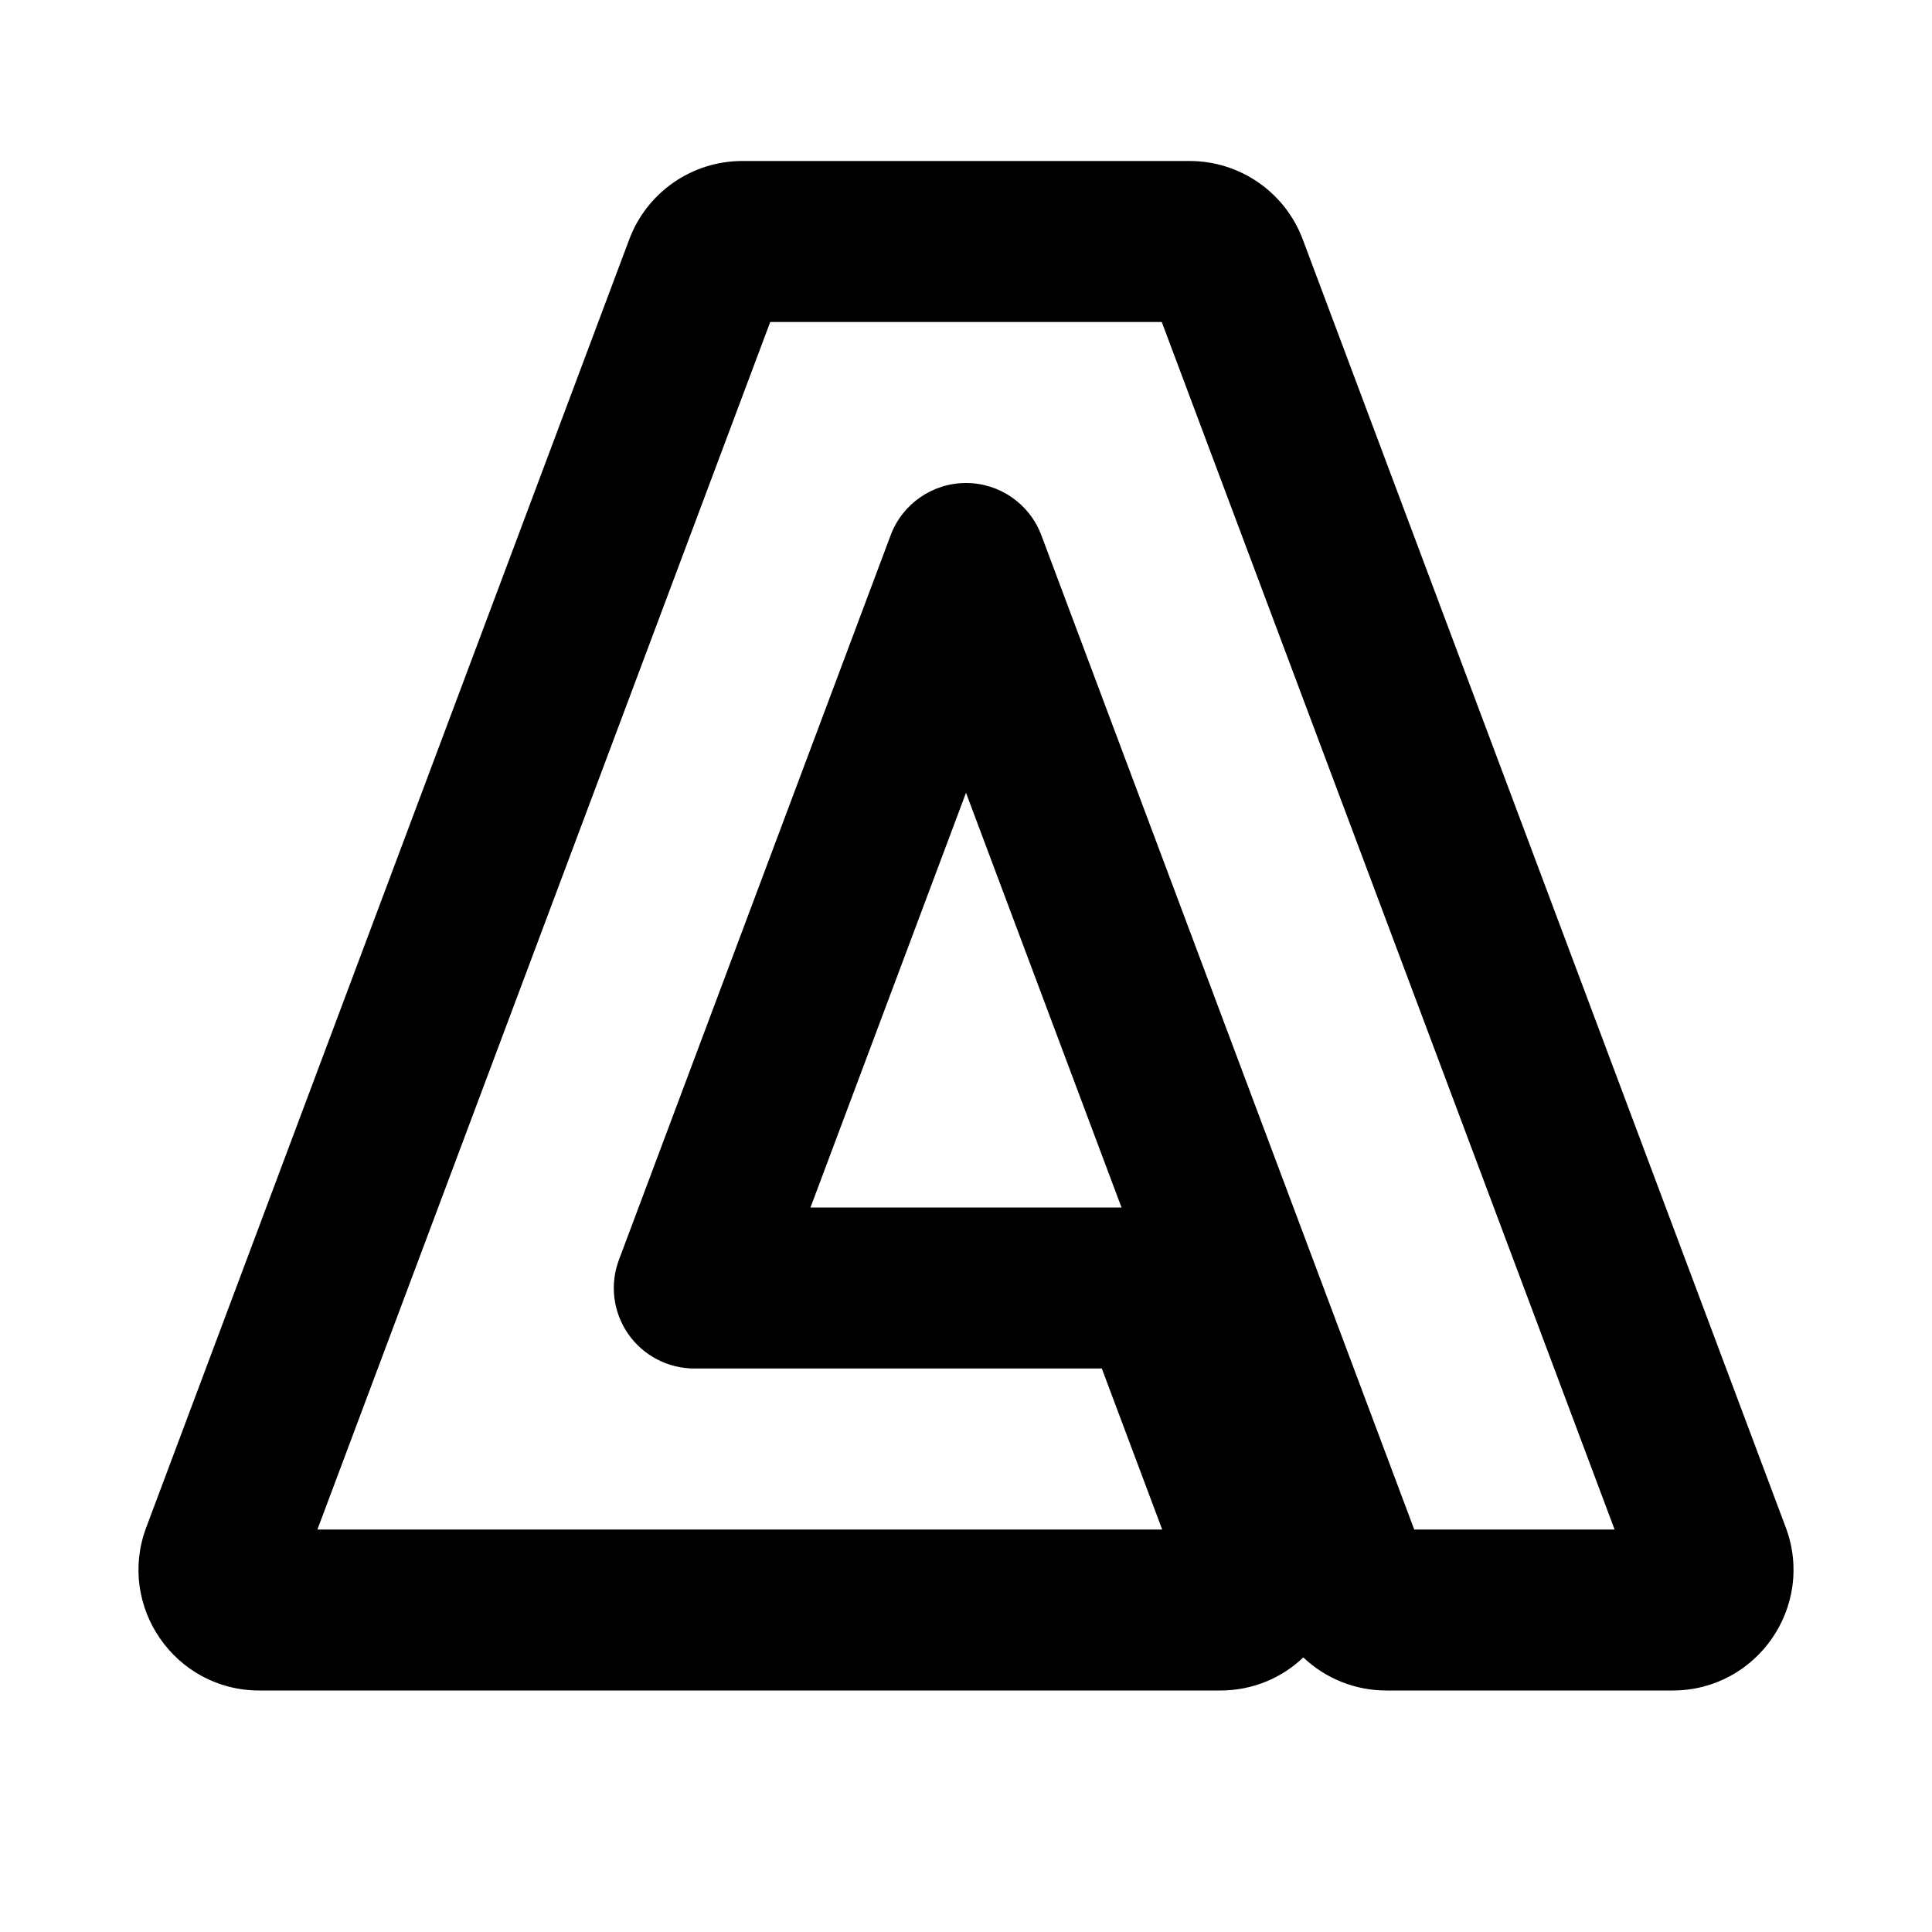
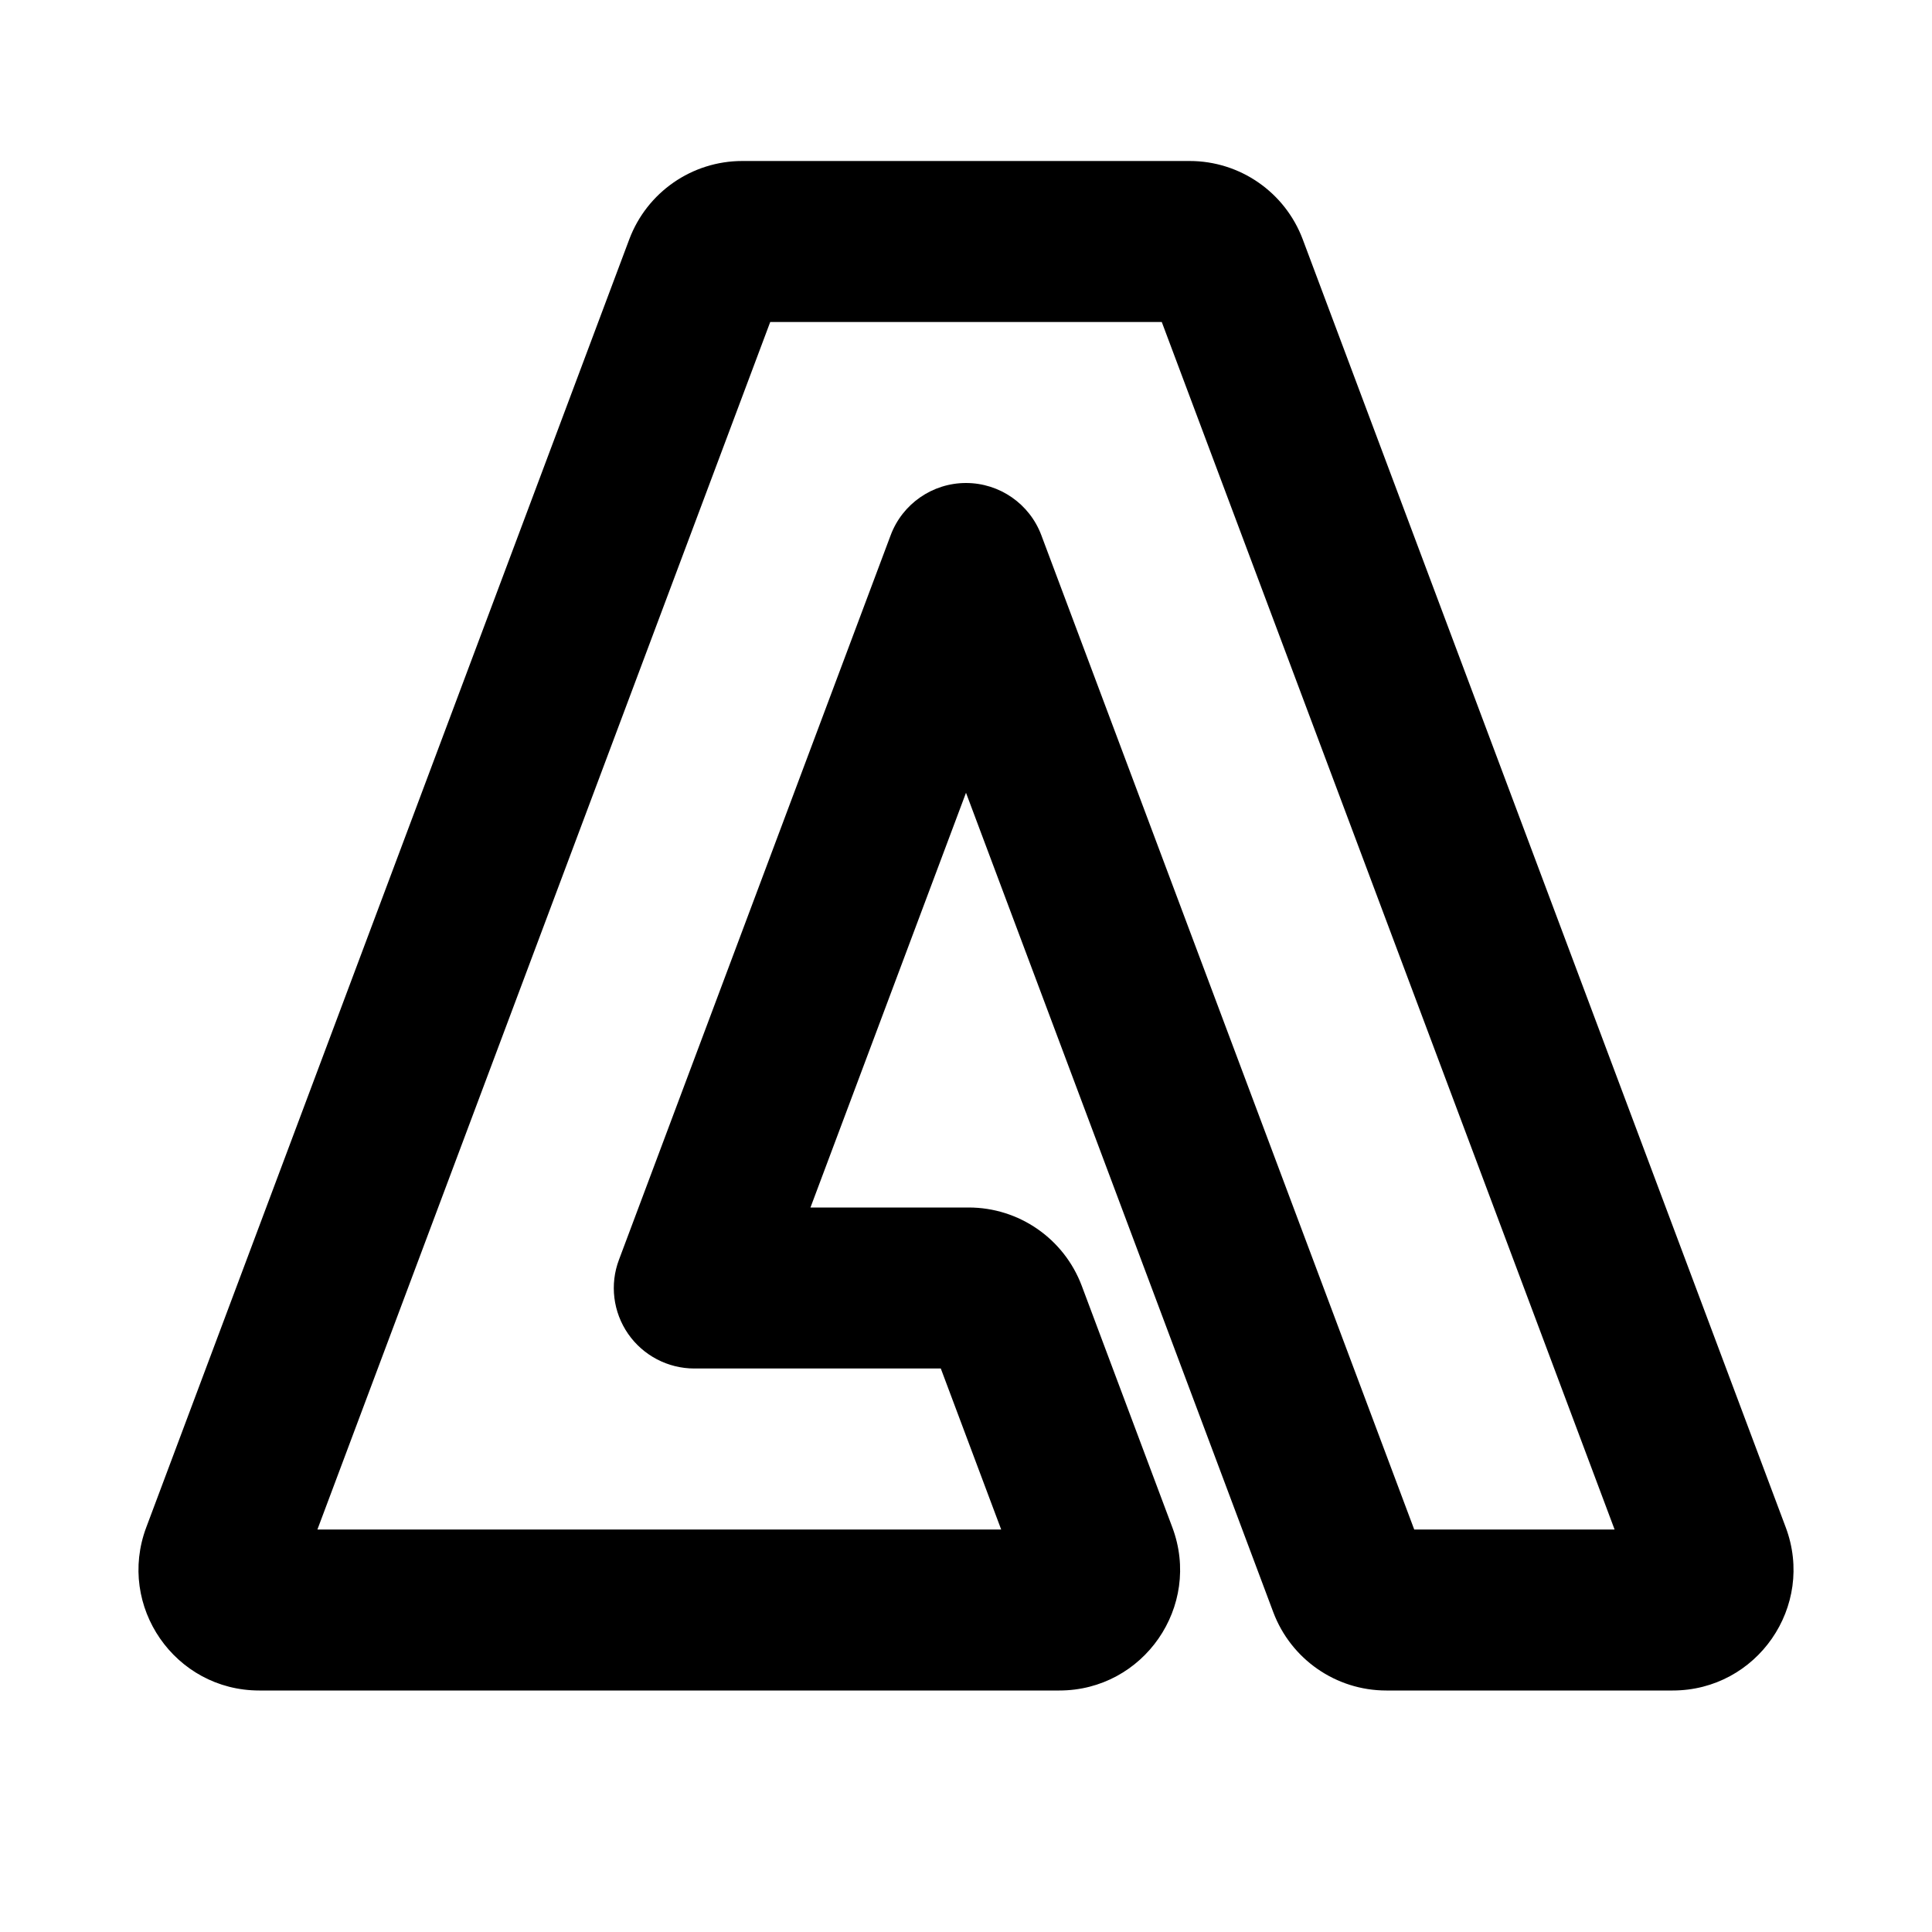
<svg xmlns="http://www.w3.org/2000/svg" width="24" height="24" viewBox="0 0 24 24" fill="none">
-   <path fill-rule="evenodd" clip-rule="evenodd" d="M7.817 2.973C8.037 2.388 8.596 2 9.221 2H14.778C15.404 2 15.963 2.388 16.183 2.973L22.183 18.973C22.551 19.954 21.826 21 20.778 21H17.221C16.829 21 16.463 20.848 16.19 20.589C15.926 20.841 15.566 21 15.158 21H3.221C2.174 21 1.449 19.954 1.817 18.973L7.817 2.973ZM13.932 15L12 9.848L10.068 15H13.932ZM9.568 4L3.943 19H14.437L13.687 17H8.625C8.297 17 7.99 16.839 7.803 16.57C7.616 16.3 7.573 15.956 7.689 15.649L11.064 6.649C11.21 6.259 11.583 6 12 6C12.417 6 12.79 6.259 12.936 6.649L17.568 19H20.057L14.432 4H9.568Z" fill="black" />
+   <path fill-rule="evenodd" clip-rule="evenodd" d="M7.817 2.973C8.037 2.388 8.596 2 9.221 2H14.778C15.404 2 15.963 2.388 16.183 2.973L22.183 18.973C22.551 19.954 21.826 21 20.778 21H17.221C16.596 21 16.037 20.612 15.817 20.027L12 9.848L10.068 15H12.033C12.659 15 13.218 15.388 13.438 15.973L14.563 18.973C14.931 19.954 14.206 21 13.159 21H3.221C2.174 21 1.449 19.954 1.817 18.973L7.817 2.973ZM9.568 4L3.943 19H12.437L11.687 17H8.625C8.297 17 7.99 16.839 7.803 16.57C7.616 16.3 7.573 15.956 7.689 15.649L11.064 6.649C11.21 6.259 11.583 6 12 6C12.417 6 12.79 6.259 12.936 6.649L17.568 19H20.057L14.432 4H9.568Z" fill="black" />
</svg>
